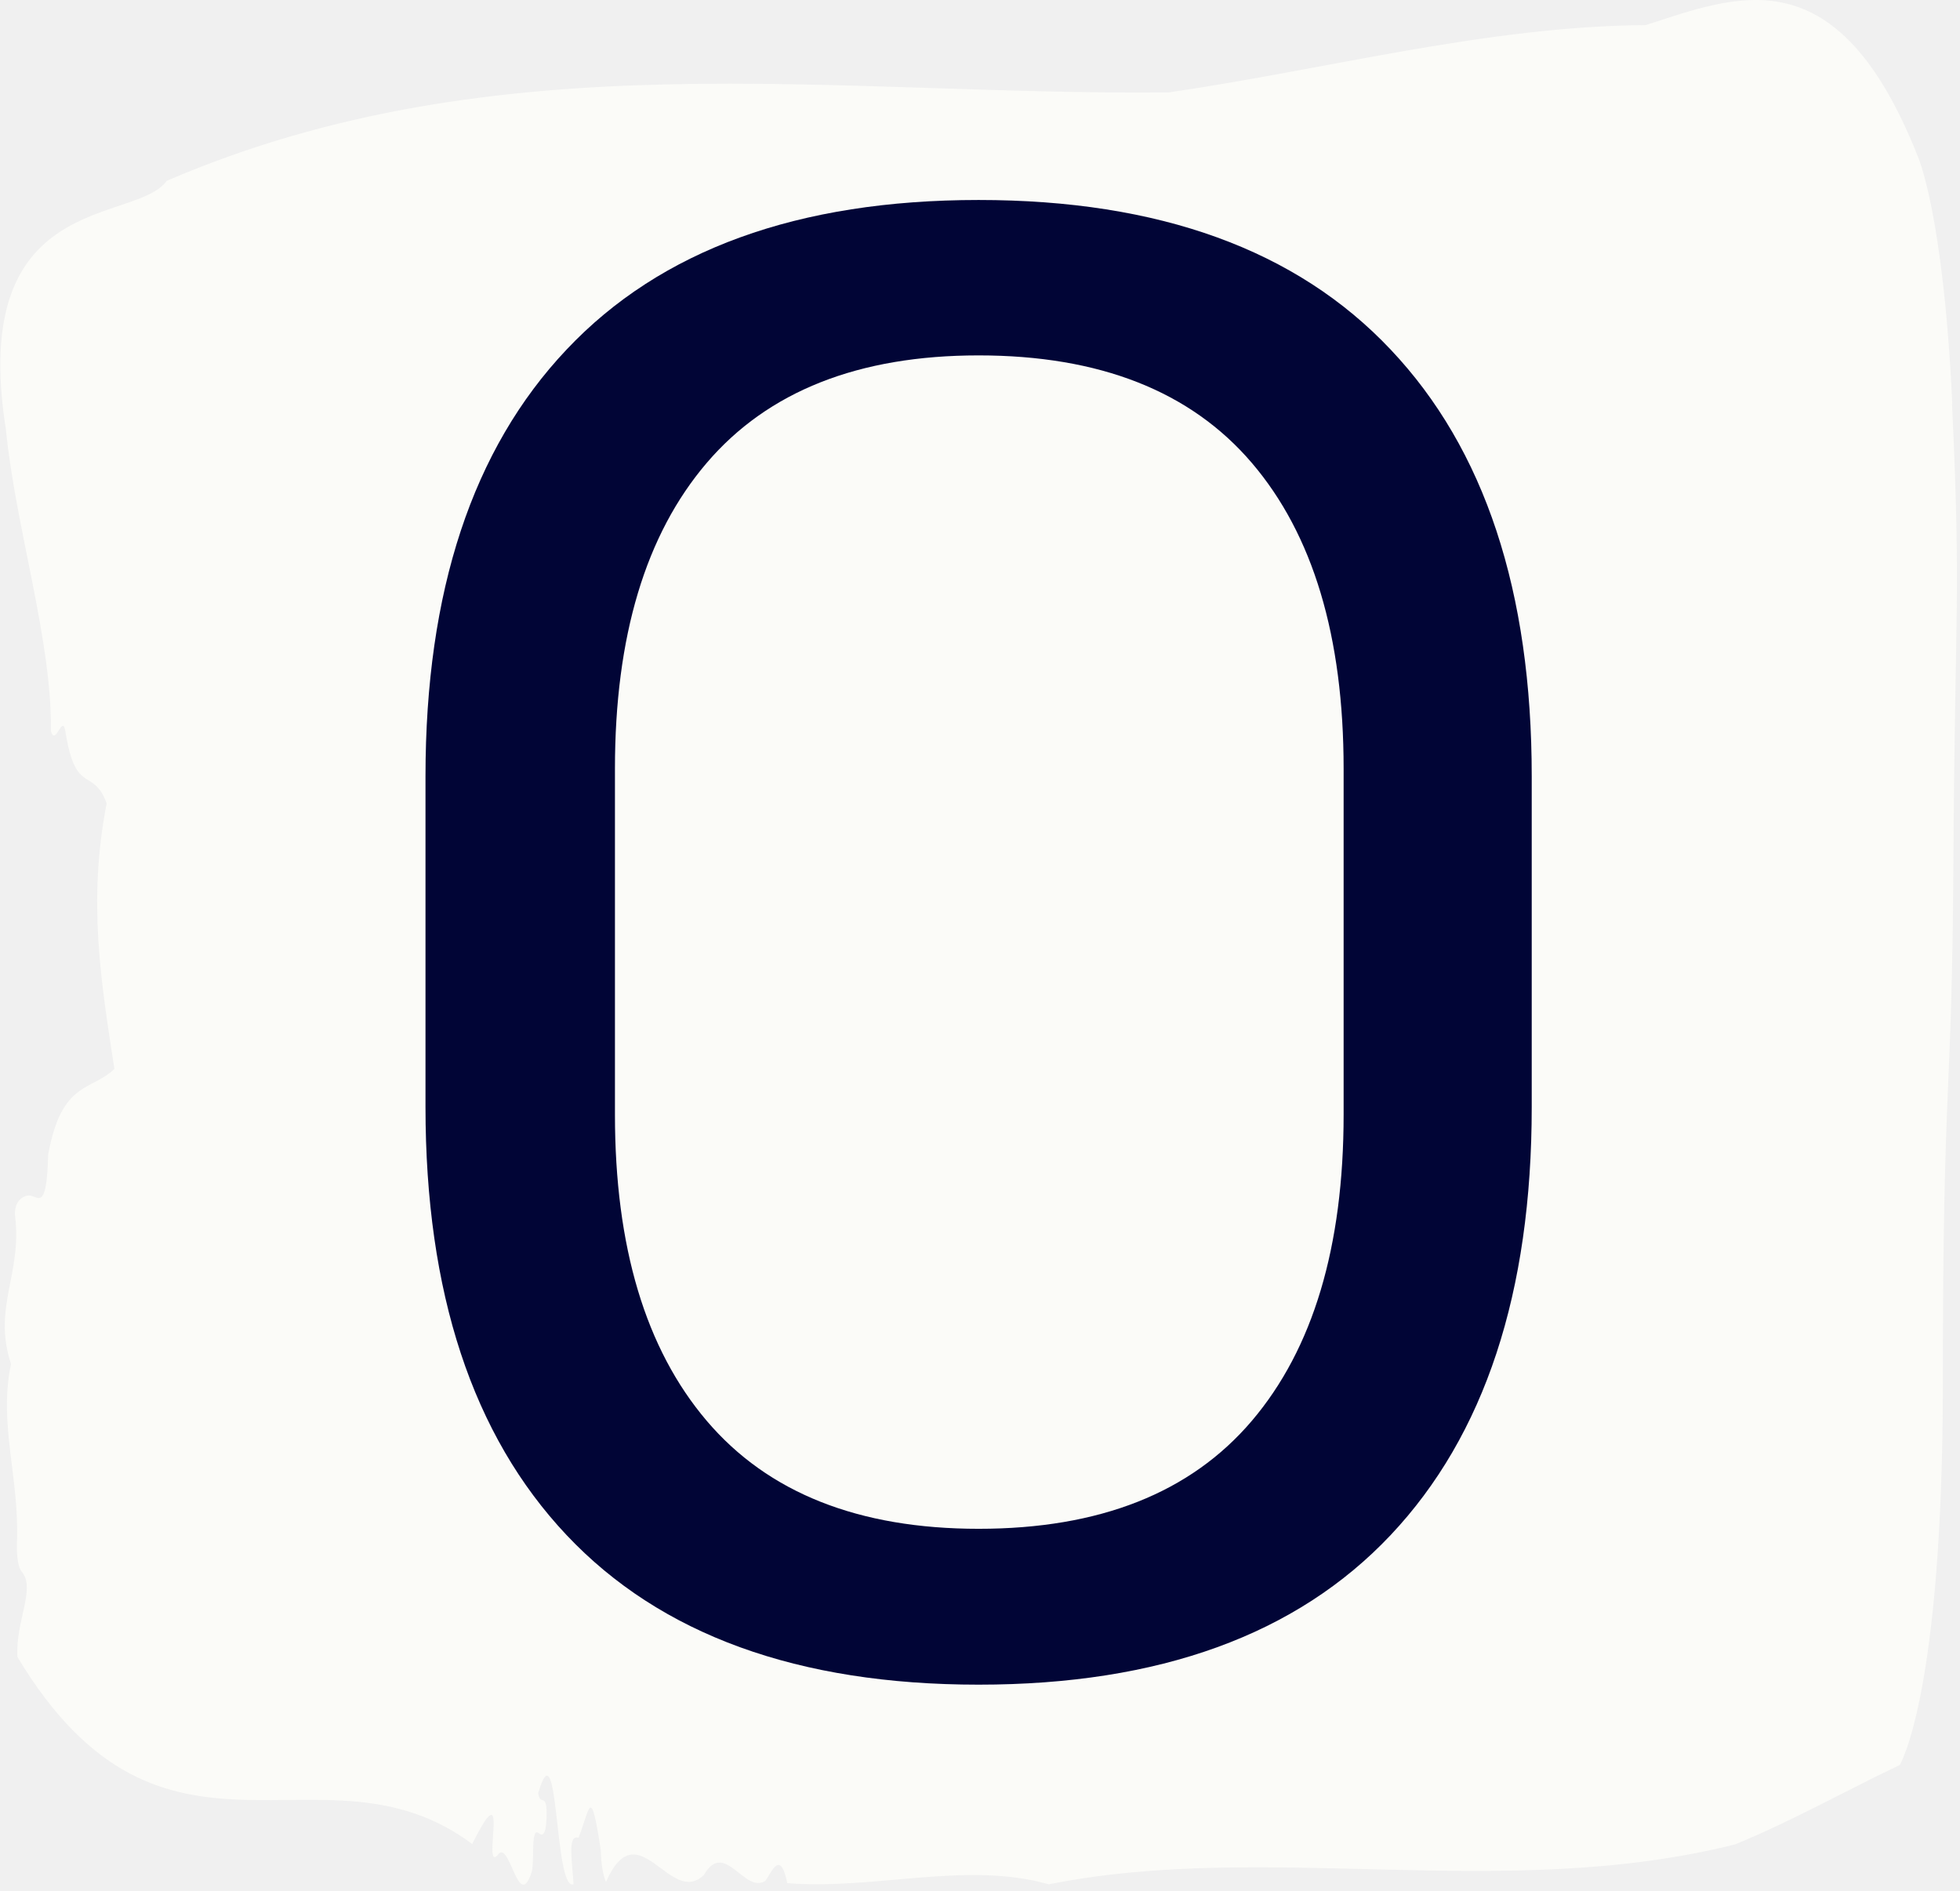
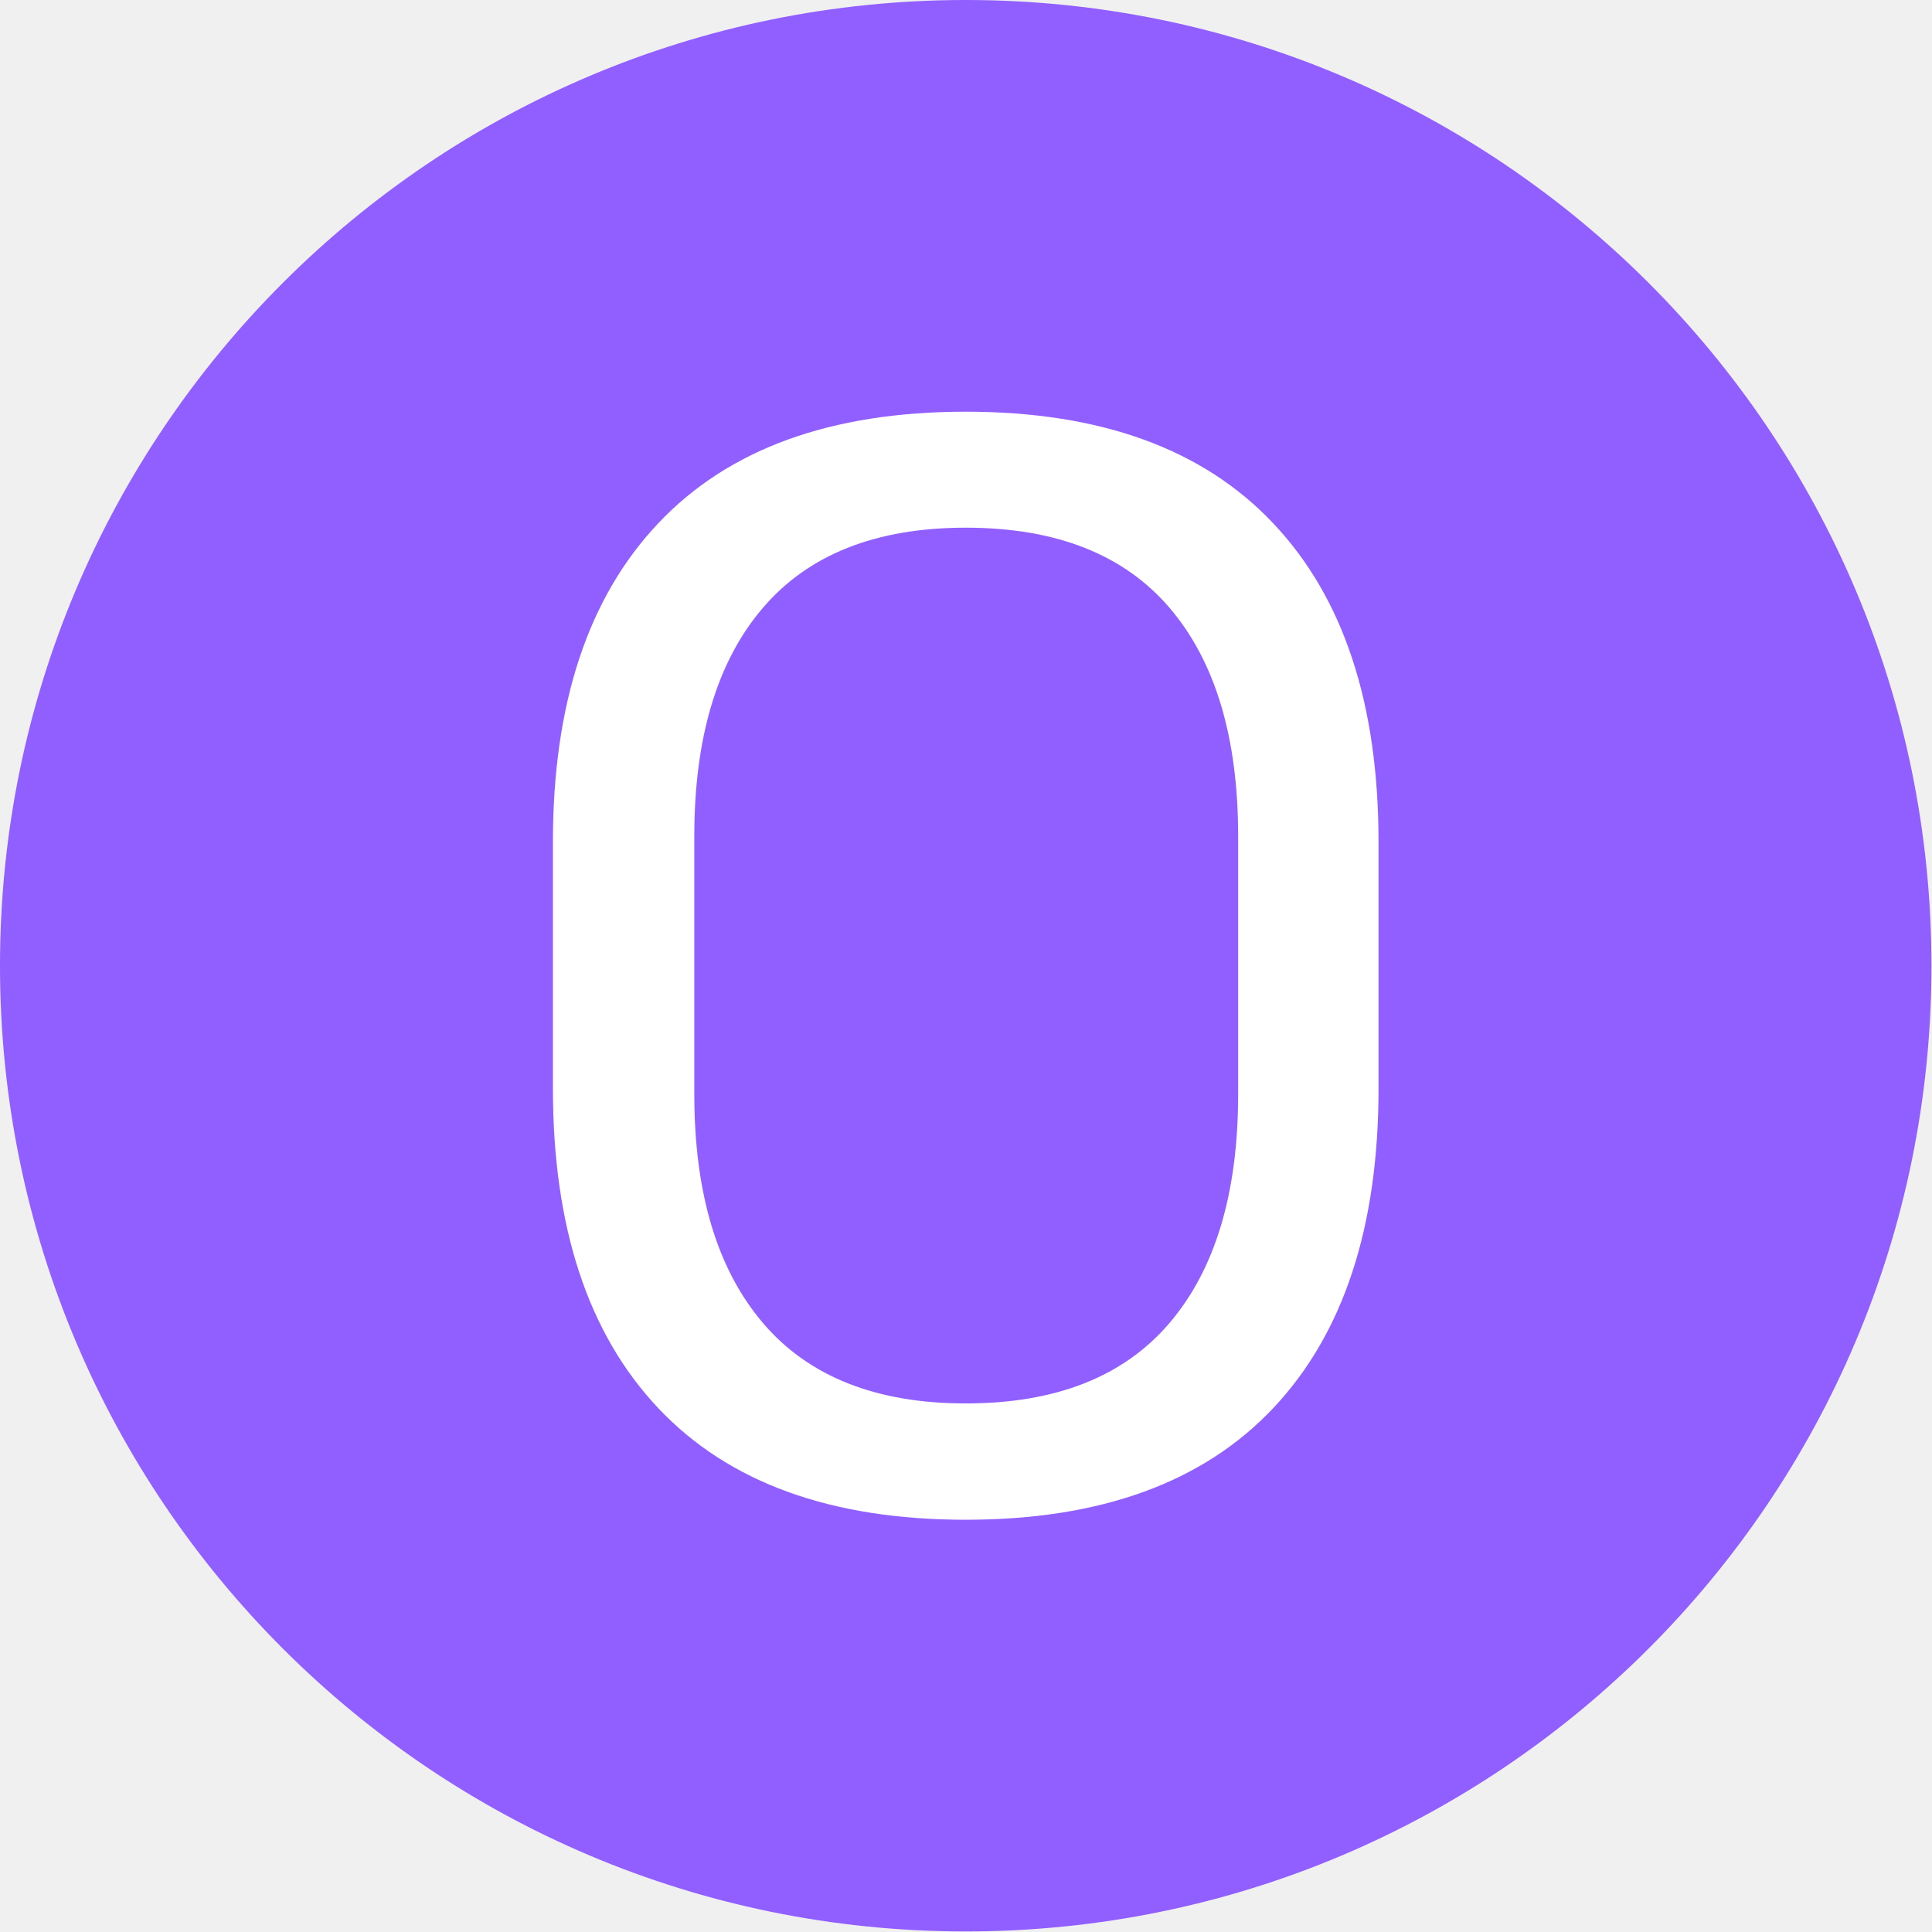
- <svg xmlns="http://www.w3.org/2000/svg" version="1.1" width="1500" height="1447" viewBox="0 0 1500 1447">
-   <g transform="matrix(1,0,0,1,-1.061486,-2.332794)">
-     <svg viewBox="0 0 257 248" data-background-color="#010536" preserveAspectRatio="xMidYMid meet" height="1447" width="1500">
-       <g id="tight-bounds" transform="matrix(1,0,0,1,0.181868,0.4000263)">
-         <svg viewBox="0 0 256.636 247.2" height="247.2" width="256.636">
+ <svg xmlns="http://www.w3.org/2000/svg" version="1.1" width="1500" height="1500" viewBox="0 0 1500 1500">
+   <g transform="matrix(1,0,0,1,-0.2133234,-0.2133234)">
+     <svg viewBox="0 0 334 334" data-background-color="#ffffff" preserveAspectRatio="xMidYMid meet" height="1500" width="1500">
+       <g id="tight-bounds" transform="matrix(1,0,0,1,0.0475,0.0475)">
+         <svg viewBox="0 0 333.905 333.905" height="333.905" width="333.905">
          <g>
-             <svg viewBox="0 0 256.636 247.2" height="247.2" width="256.636">
+             <svg />
+           </g>
+           <g>
+             <svg viewBox="0 0 333.905 333.905" height="333.905" width="333.905">
              <g>
-                 <svg viewBox="0 0 256.636 247.2" height="247.2" width="256.636">
-                   <g id="textblocktransform">
-                     <svg viewBox="0 0 256.636 247.2" height="247.2" width="256.636" id="textblock">
+                 <path d="M0 166.952c0-92.205 74.747-166.952 166.952-166.952 92.205 0 166.952 74.747 166.953 166.952 0 92.205-74.747 166.952-166.953 166.953-92.205 0-166.952-74.747-166.952-166.953zM166.952 316.63c82.665 0 149.677-67.013 149.678-149.678 0-82.665-67.013-149.677-149.678-149.677-82.665 0-149.677 67.013-149.677 149.677 0 82.665 67.013 149.677 149.677 149.678z" data-fill-palette-color="tertiary" fill="#915eff" stroke="transparent" />
+                 <ellipse rx="160.274" ry="160.274" cx="166.952" cy="166.952" fill="#915eff" stroke="transparent" stroke-width="0" fill-opacity="1" data-fill-palette-color="tertiary" />
+               </g>
+               <g transform="matrix(1,0,0,1,95.58736,71.17305)">
+                 <svg viewBox="0 0 142.73 191.558" height="191.558" width="142.73">
+                   <g>
+                     <svg viewBox="0 0 142.73 191.558" height="191.558" width="142.73">
                      <g>
-                         <svg viewBox="0 0 256.636 247.2" height="247.2" width="256.636">
-                           <path d="M256.035 53.02C254.829 27.36 251.39 20.227 251.39 20.227 240.833-6.202 227.658-0.506 215.823 3.292 194.926 3.446 174.114 9.091 153.265 12.119 109.506 12.581 65.372 4.986 21.829 23.717 17.739 29.464-4.243 24.846 0.728 56.304 2.031 69.39 6.784 83.913 6.639 95.922 7.291 98.026 8.196 93.202 8.582 96.23 9.933 104.39 12.141 100.541 13.951 105.365 11.429 118.246 13.239 128.971 14.964 140.21 11.924 143.135 8.027 141.749 6.277 151.449 6.096 158.479 5.119 157.145 4.045 156.837 3.261 156.632 1.681 157.402 1.946 159.608 2.851 167.152-1.034 171.514 1.403 178.904-0.274 186.91 2.561 193.838 2.175 202.511 2.127 204.255 2.392 205.744 2.815 206.154 4.685 208.361 1.958 212.672 2.248 217.342 21.431 249.262 42.243 227.195 61.897 241.872 67.001 231.608 63.164 245.516 65.203 243.36 66.796 240.846 67.954 251.263 69.751 245.362 70.029 243.668 69.607 239.665 70.596 240.435 71.115 240.846 71.573 240.743 71.646 238.382 71.754 234.841 70.801 237.048 70.548 235.201 73.286 225.861 72.611 248.081 75.181 247.158 75.06 244.438 74.312 240.538 75.844 241.051 77.364 237.151 77.413 233.918 78.764 242.693 78.812 244.592 79.054 245.926 79.44 246.85 83.662 237.305 87.861 250.237 92.289 245.926 95.004 241.205 97.61 248.492 100.36 246.696 101.326 245.259 102.303 242.693 103.232 247.004 114.609 247.928 126.734 244.079 137.521 247.158 166.344 241.41 197.146 249.518 227.538 241.923 234.704 238.998 242.148 234.841 249.134 231.506 249.134 231.506 254.793 222.371 254.793 181.316S255.999 145.393 256.18 112.703C256.361 80.013 257.206 78.679 255.999 53.02Z" opacity="1" fill="#fbfbf8" data-fill-palette-color="tertiary" />
-                           <g transform="matrix(1,0,0,1,55.76832,26.23067)">
-                             <svg width="145.099" viewBox="2.6 -32.55 24.7 33.15" height="194.739" data-palette-color="#010536">
-                               <path d="M14.95 0.6L14.95 0.6Q8.9 0.6 5.75-2.74 2.6-6.08 2.6-12.3L2.6-12.3 2.6-19.68Q2.6-25.88 5.75-29.21 8.9-32.55 14.95-32.55L14.95-32.55Q21-32.55 24.15-29.21 27.3-25.88 27.3-19.68L27.3-19.68 27.3-12.3Q27.3-6.08 24.15-2.74 21 0.6 14.95 0.6ZM14.95-2.88L14.95-2.88Q19-2.88 21.05-5.29 23.1-7.7 23.1-12.13L23.1-12.13 23.1-19.85Q23.1-24.28 21.05-26.68 19-29.08 14.95-29.08L14.95-29.08Q10.93-29.08 8.88-26.68 6.83-24.28 6.83-19.85L6.83-19.85 6.83-12.13Q6.83-7.7 8.88-5.29 10.93-2.88 14.95-2.88Z" opacity="1" transform="matrix(1,0,0,1,0,0)" fill="#010536" class="wordmark-text-0" data-fill-palette-color="quaternary" id="text-0" />
+                         <svg viewBox="0 0 142.73 191.558" height="191.558" width="142.73">
+                           <g id="textblocktransform">
+                             <svg viewBox="0 0 142.73 191.558" height="191.558" width="142.73" id="textblock">
+                               <g>
+                                 <svg viewBox="0 0 142.73 191.558" height="191.558" width="142.73">
+                                   <g transform="matrix(1,0,0,1,0,0)">
+                                     <svg width="142.73" viewBox="2.6 -32.55 24.7 33.15" height="191.558" data-palette-color="#ffffff">
+                                       <path d="M14.95 0.6L14.95 0.6Q8.9 0.6 5.75-2.74 2.6-6.08 2.6-12.3L2.6-12.3 2.6-19.68Q2.6-25.88 5.75-29.21 8.9-32.55 14.95-32.55L14.95-32.55Q21-32.55 24.15-29.21 27.3-25.88 27.3-19.68L27.3-19.68 27.3-12.3Q27.3-6.08 24.15-2.74 21 0.6 14.95 0.6ZM14.95-2.88L14.95-2.88Q19-2.88 21.05-5.29 23.1-7.7 23.1-12.13L23.1-12.13 23.1-19.85Q23.1-24.28 21.05-26.68 19-29.08 14.95-29.08L14.95-29.08Q10.93-29.08 8.88-26.68 6.83-24.28 6.83-19.85L6.83-19.85 6.83-12.13Q6.83-7.7 8.88-5.29 10.93-2.88 14.95-2.88Z" opacity="1" transform="matrix(1,0,0,1,0,0)" fill="#ffffff" class="wordmark-text-0" data-fill-palette-color="quaternary" id="text-0" />
+                                     </svg>
+                                   </g>
+                                 </svg>
+                               </g>
                            </svg>
                          </g>
                        </svg>
                      </g>
+                       <g />
                    </svg>
                  </g>
                </svg>
              </g>
-               <g />
            </svg>
          </g>
          <defs />
        </svg>
-         <rect width="256.636" height="247.2" fill="none" stroke="none" visibility="hidden" />
+         <rect width="333.905" height="333.905" fill="none" stroke="none" visibility="hidden" />
      </g>
    </svg>
  </g>
</svg>
